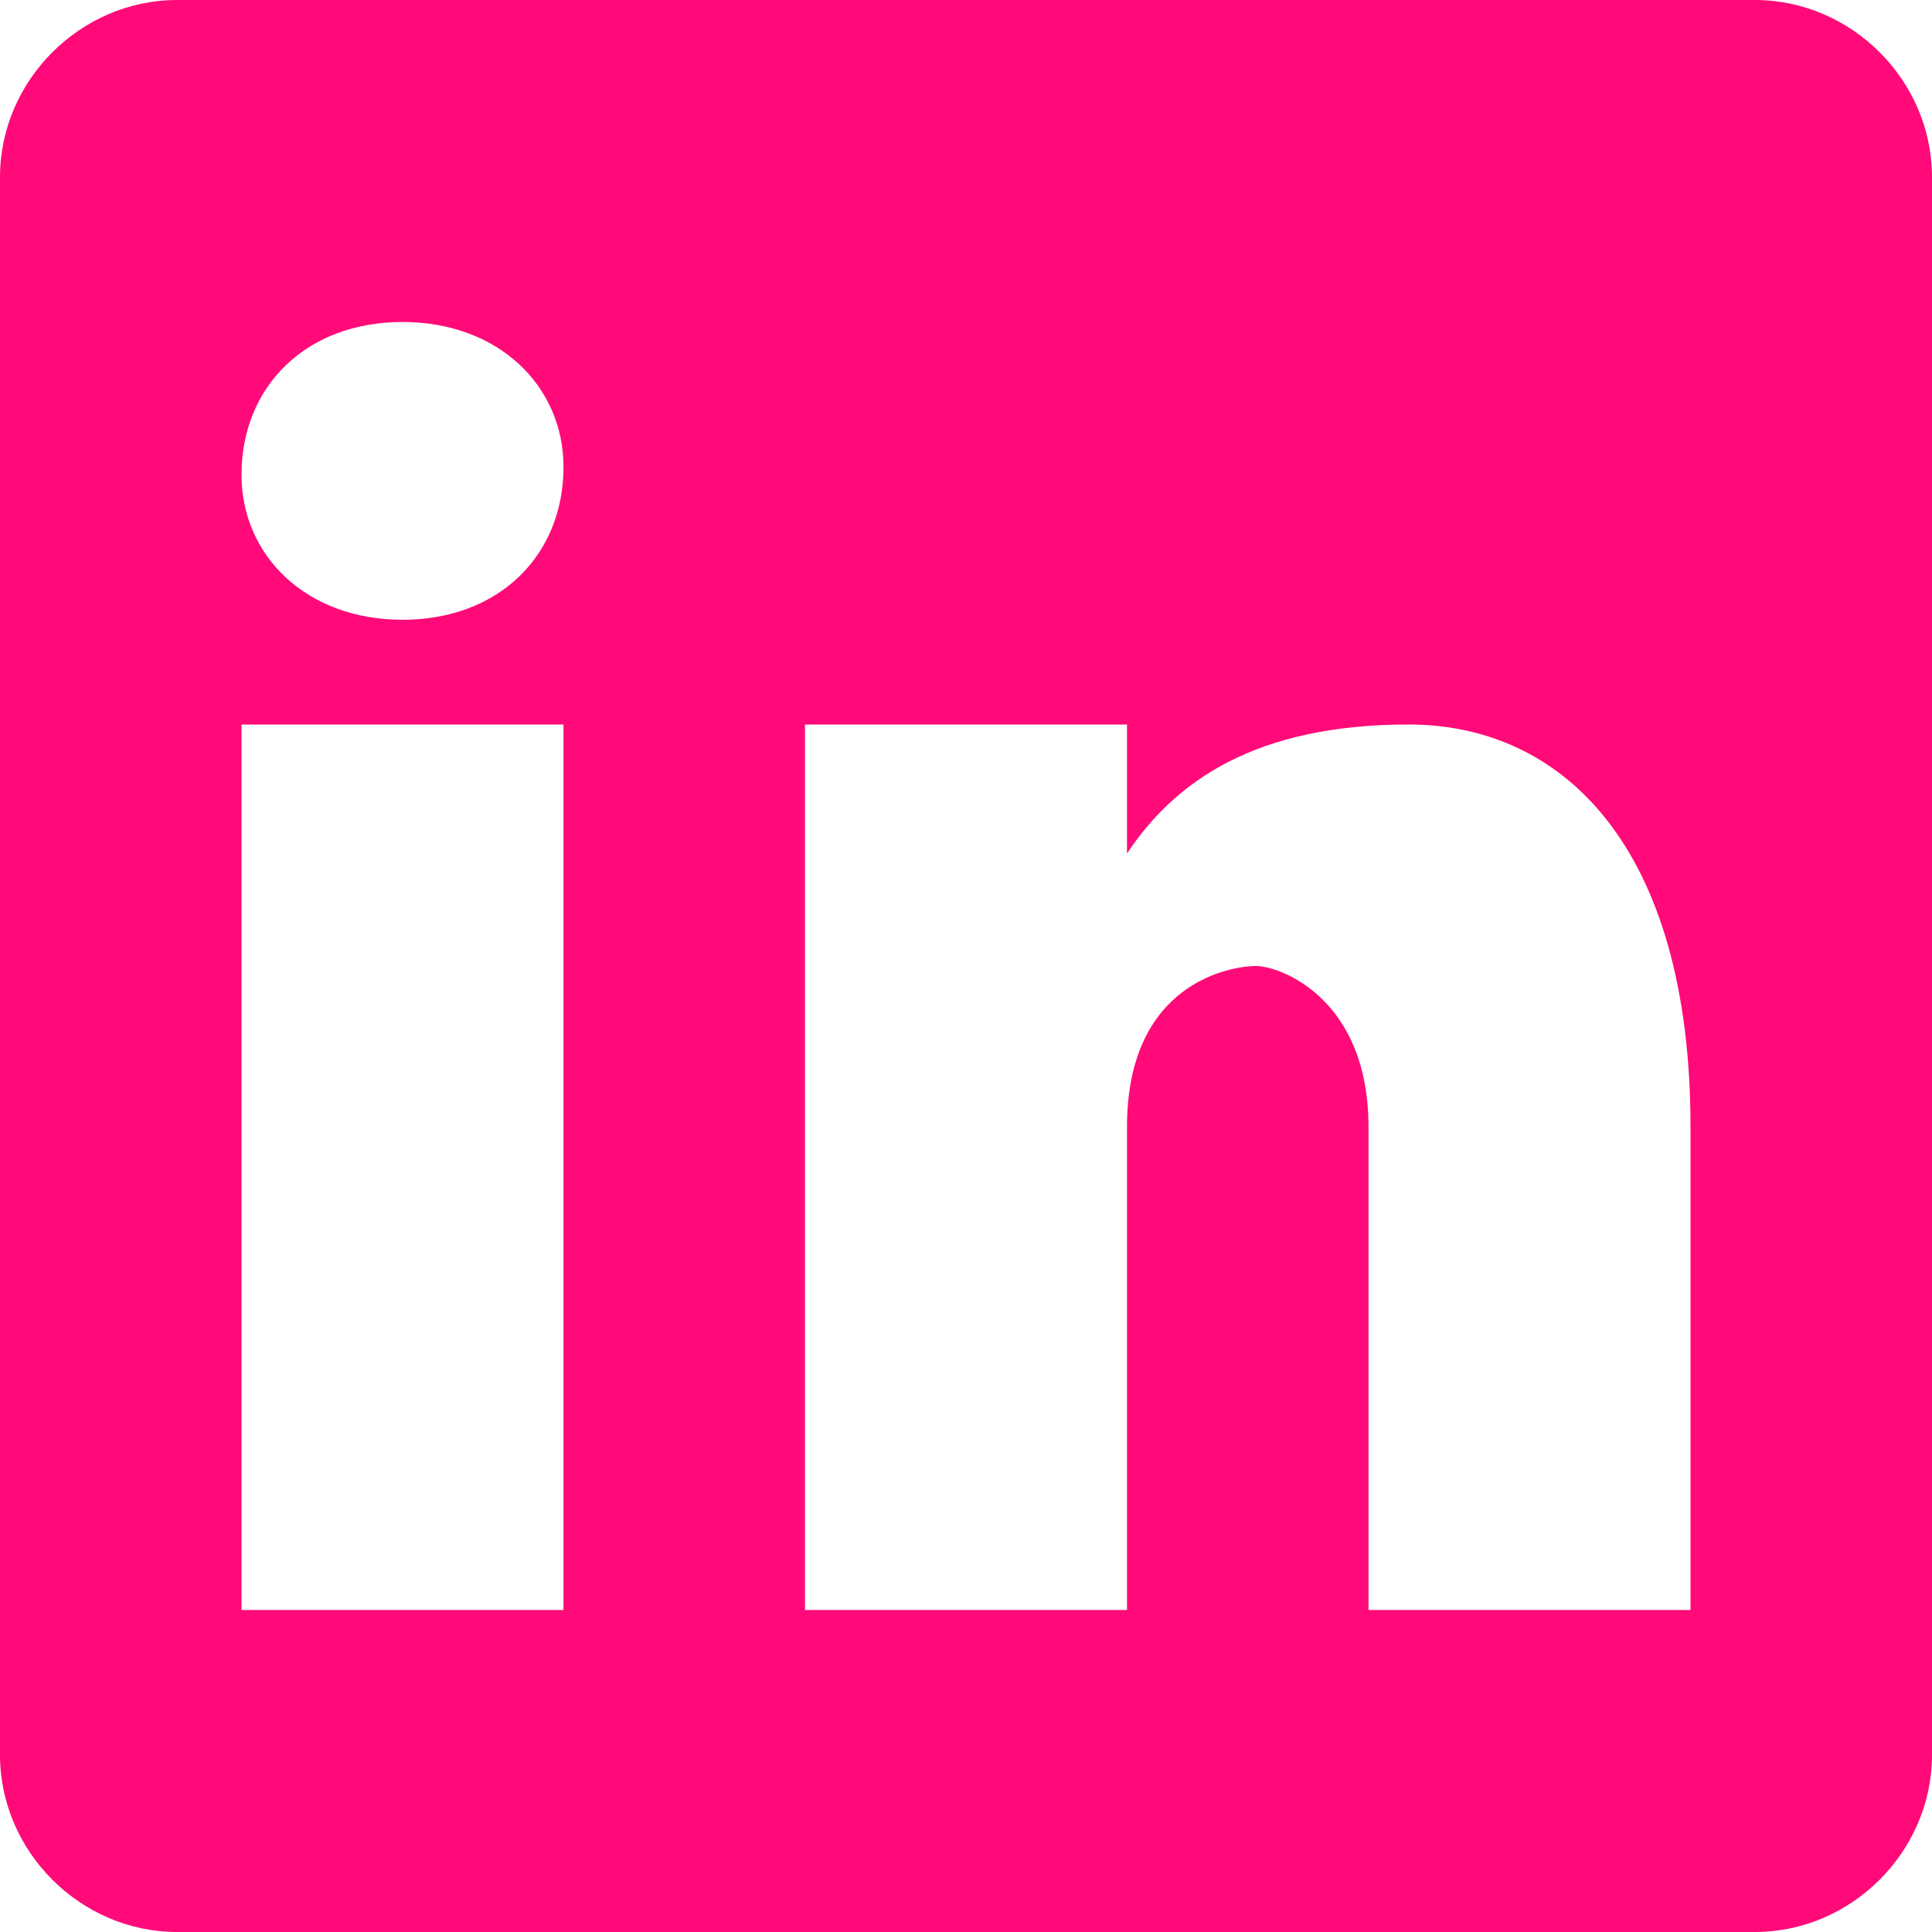
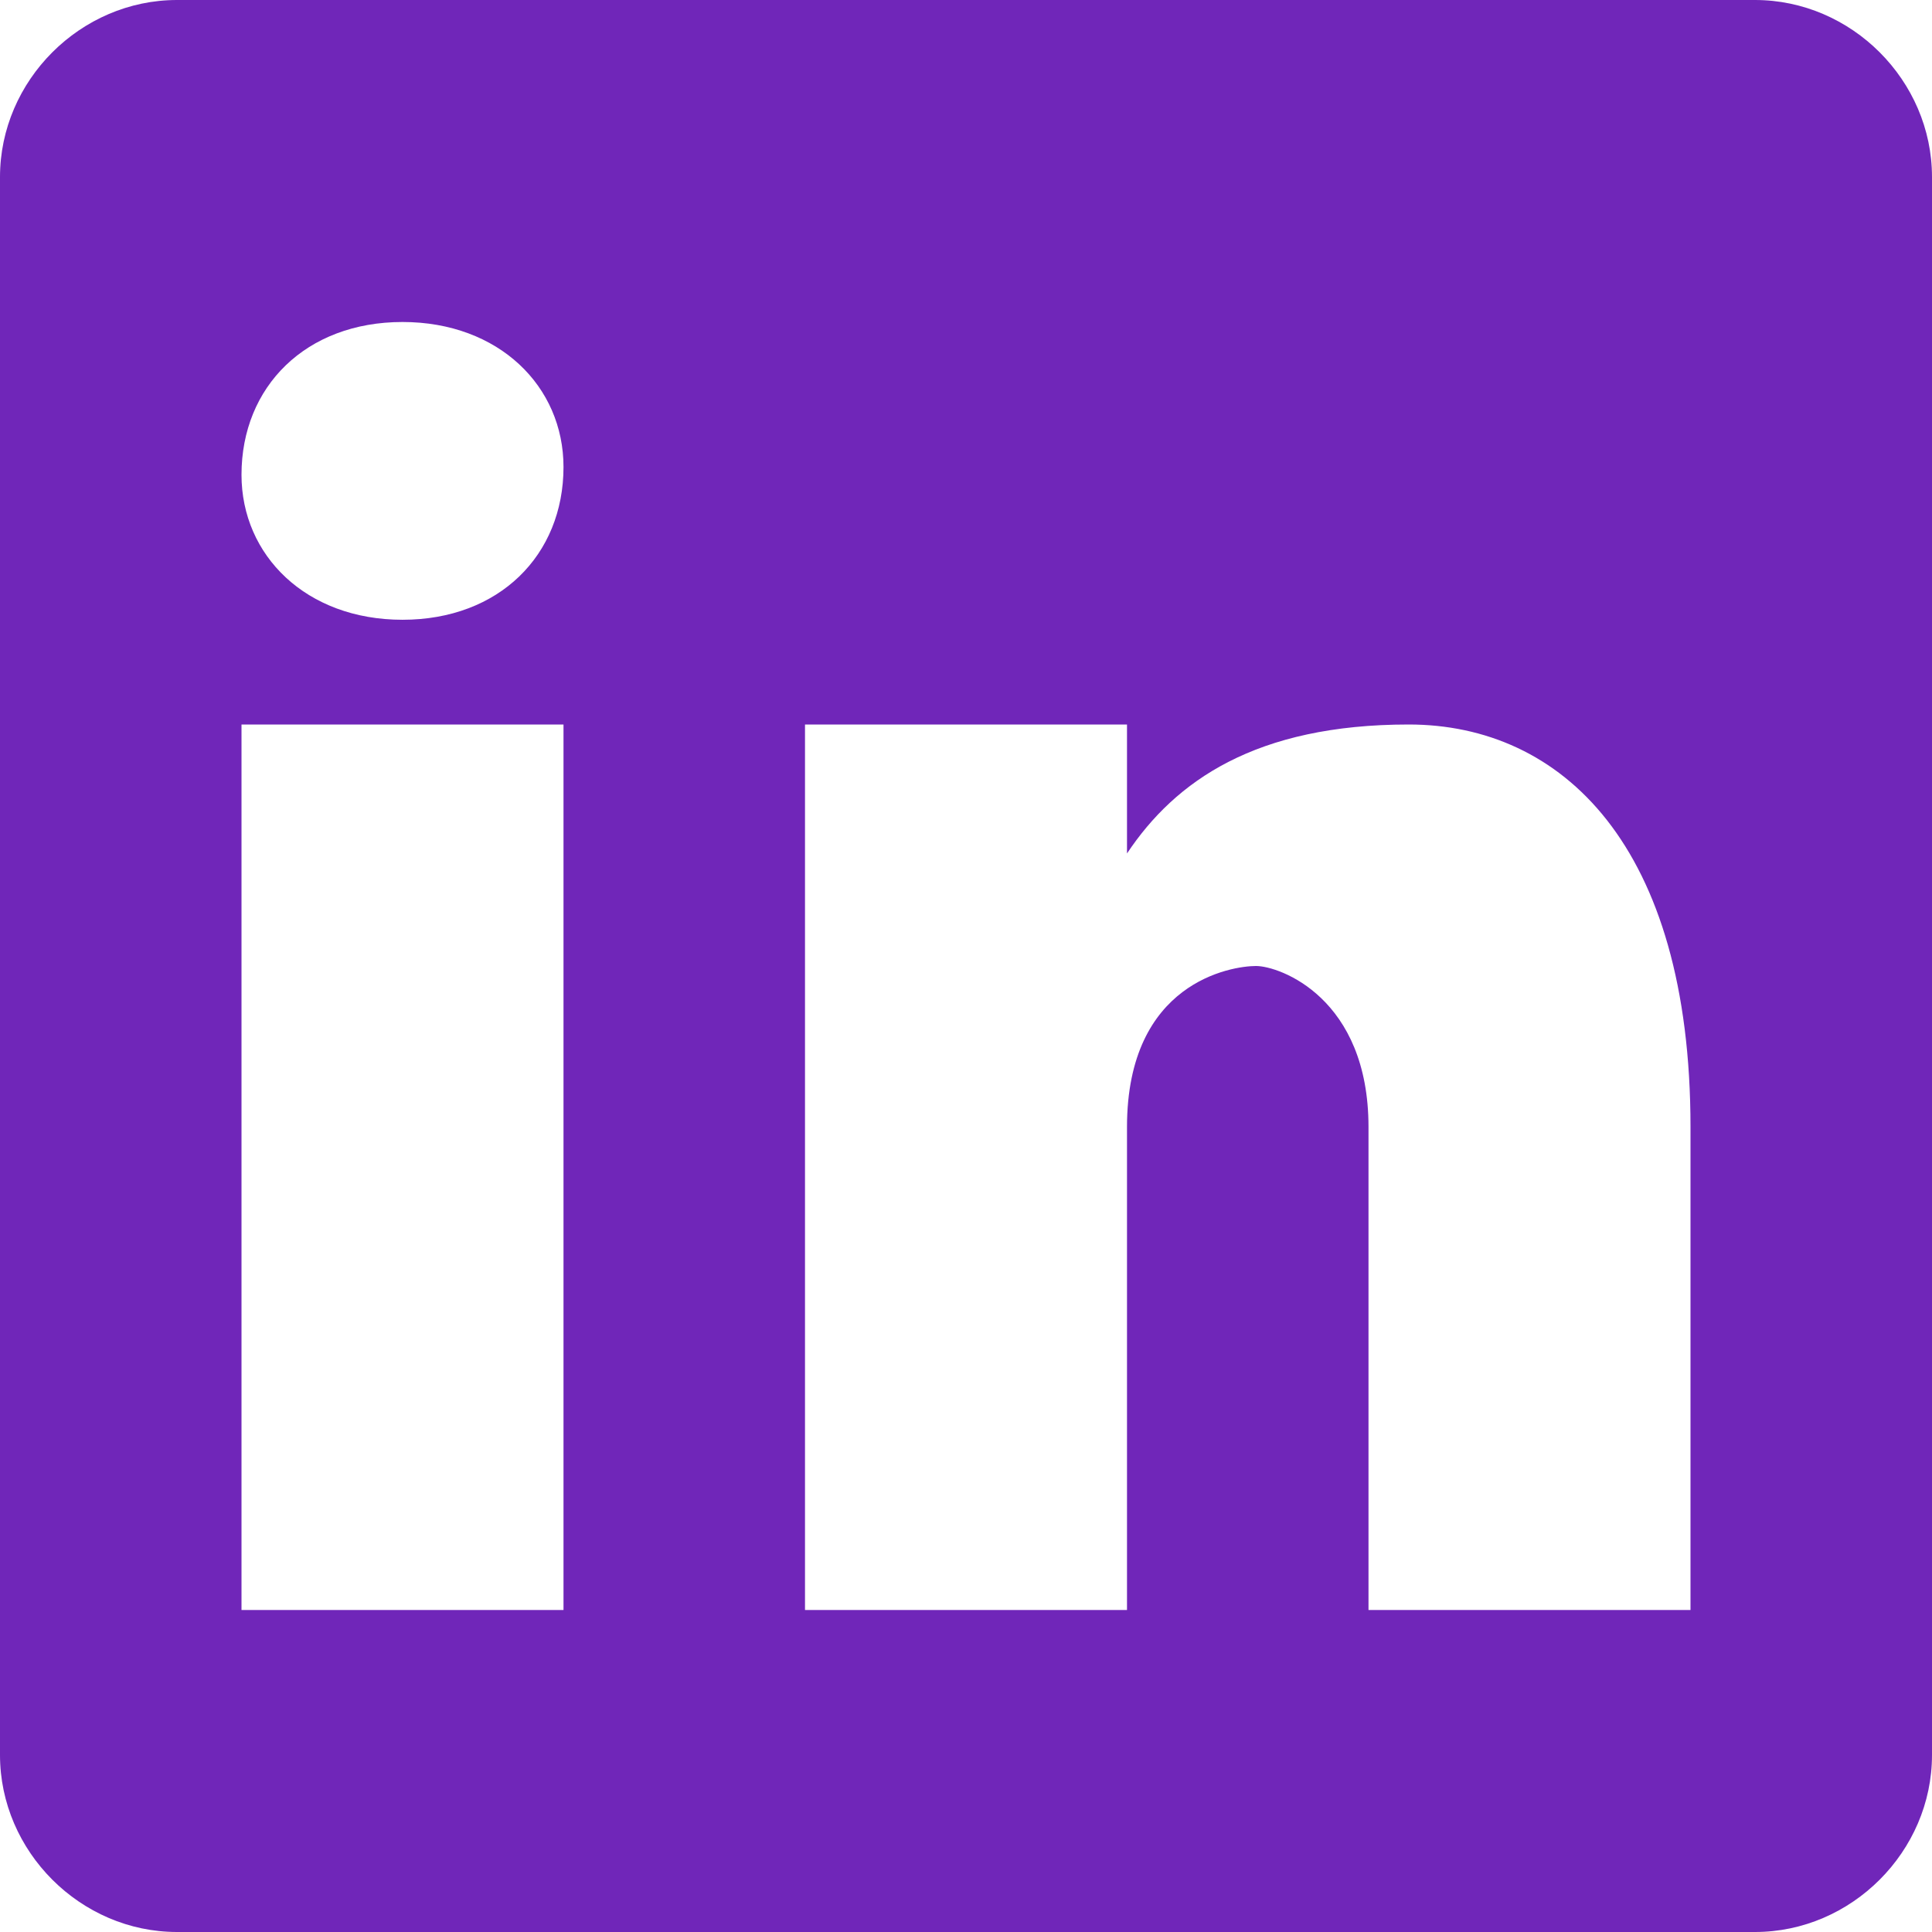
- <svg xmlns="http://www.w3.org/2000/svg" fill="#ff0a78" viewBox="0 0 24 24" width="24px" height="24px">
+ <svg xmlns="http://www.w3.org/2000/svg" fill="#7026b9" viewBox="0 0 24 24" width="24px" height="24px">
  <path d="M 21.801 0 L 2.199 0 C 1 0 0 1 0 2.199 L 0 21.801 C 0 23 1 24 2.199 24 L 21.801 24 C 23 24 24 23 24 21.801 L 24 2.199 C 24 1 23 0 21.801 0 Z M 7 20 L 3 20 L 3 9 L 7 9 Z M 5 7.699 C 3.801 7.699 3 6.898 3 5.898 C 3 4.801 3.801 4 5 4 C 6.199 4 7 4.801 7 5.801 C 7 6.898 6.199 7.699 5 7.699 Z M 21 20 L 17 20 L 17 14 C 17 12.398 15.898 12 15.602 12 C 15.301 12 14 12.199 14 14 C 14 14.199 14 20 14 20 L 10 20 L 10 9 L 14 9 L 14 10.602 C 14.602 9.699 15.602 9 17.5 9 C 19.398 9 21 10.5 21 14 Z" />
</svg>
